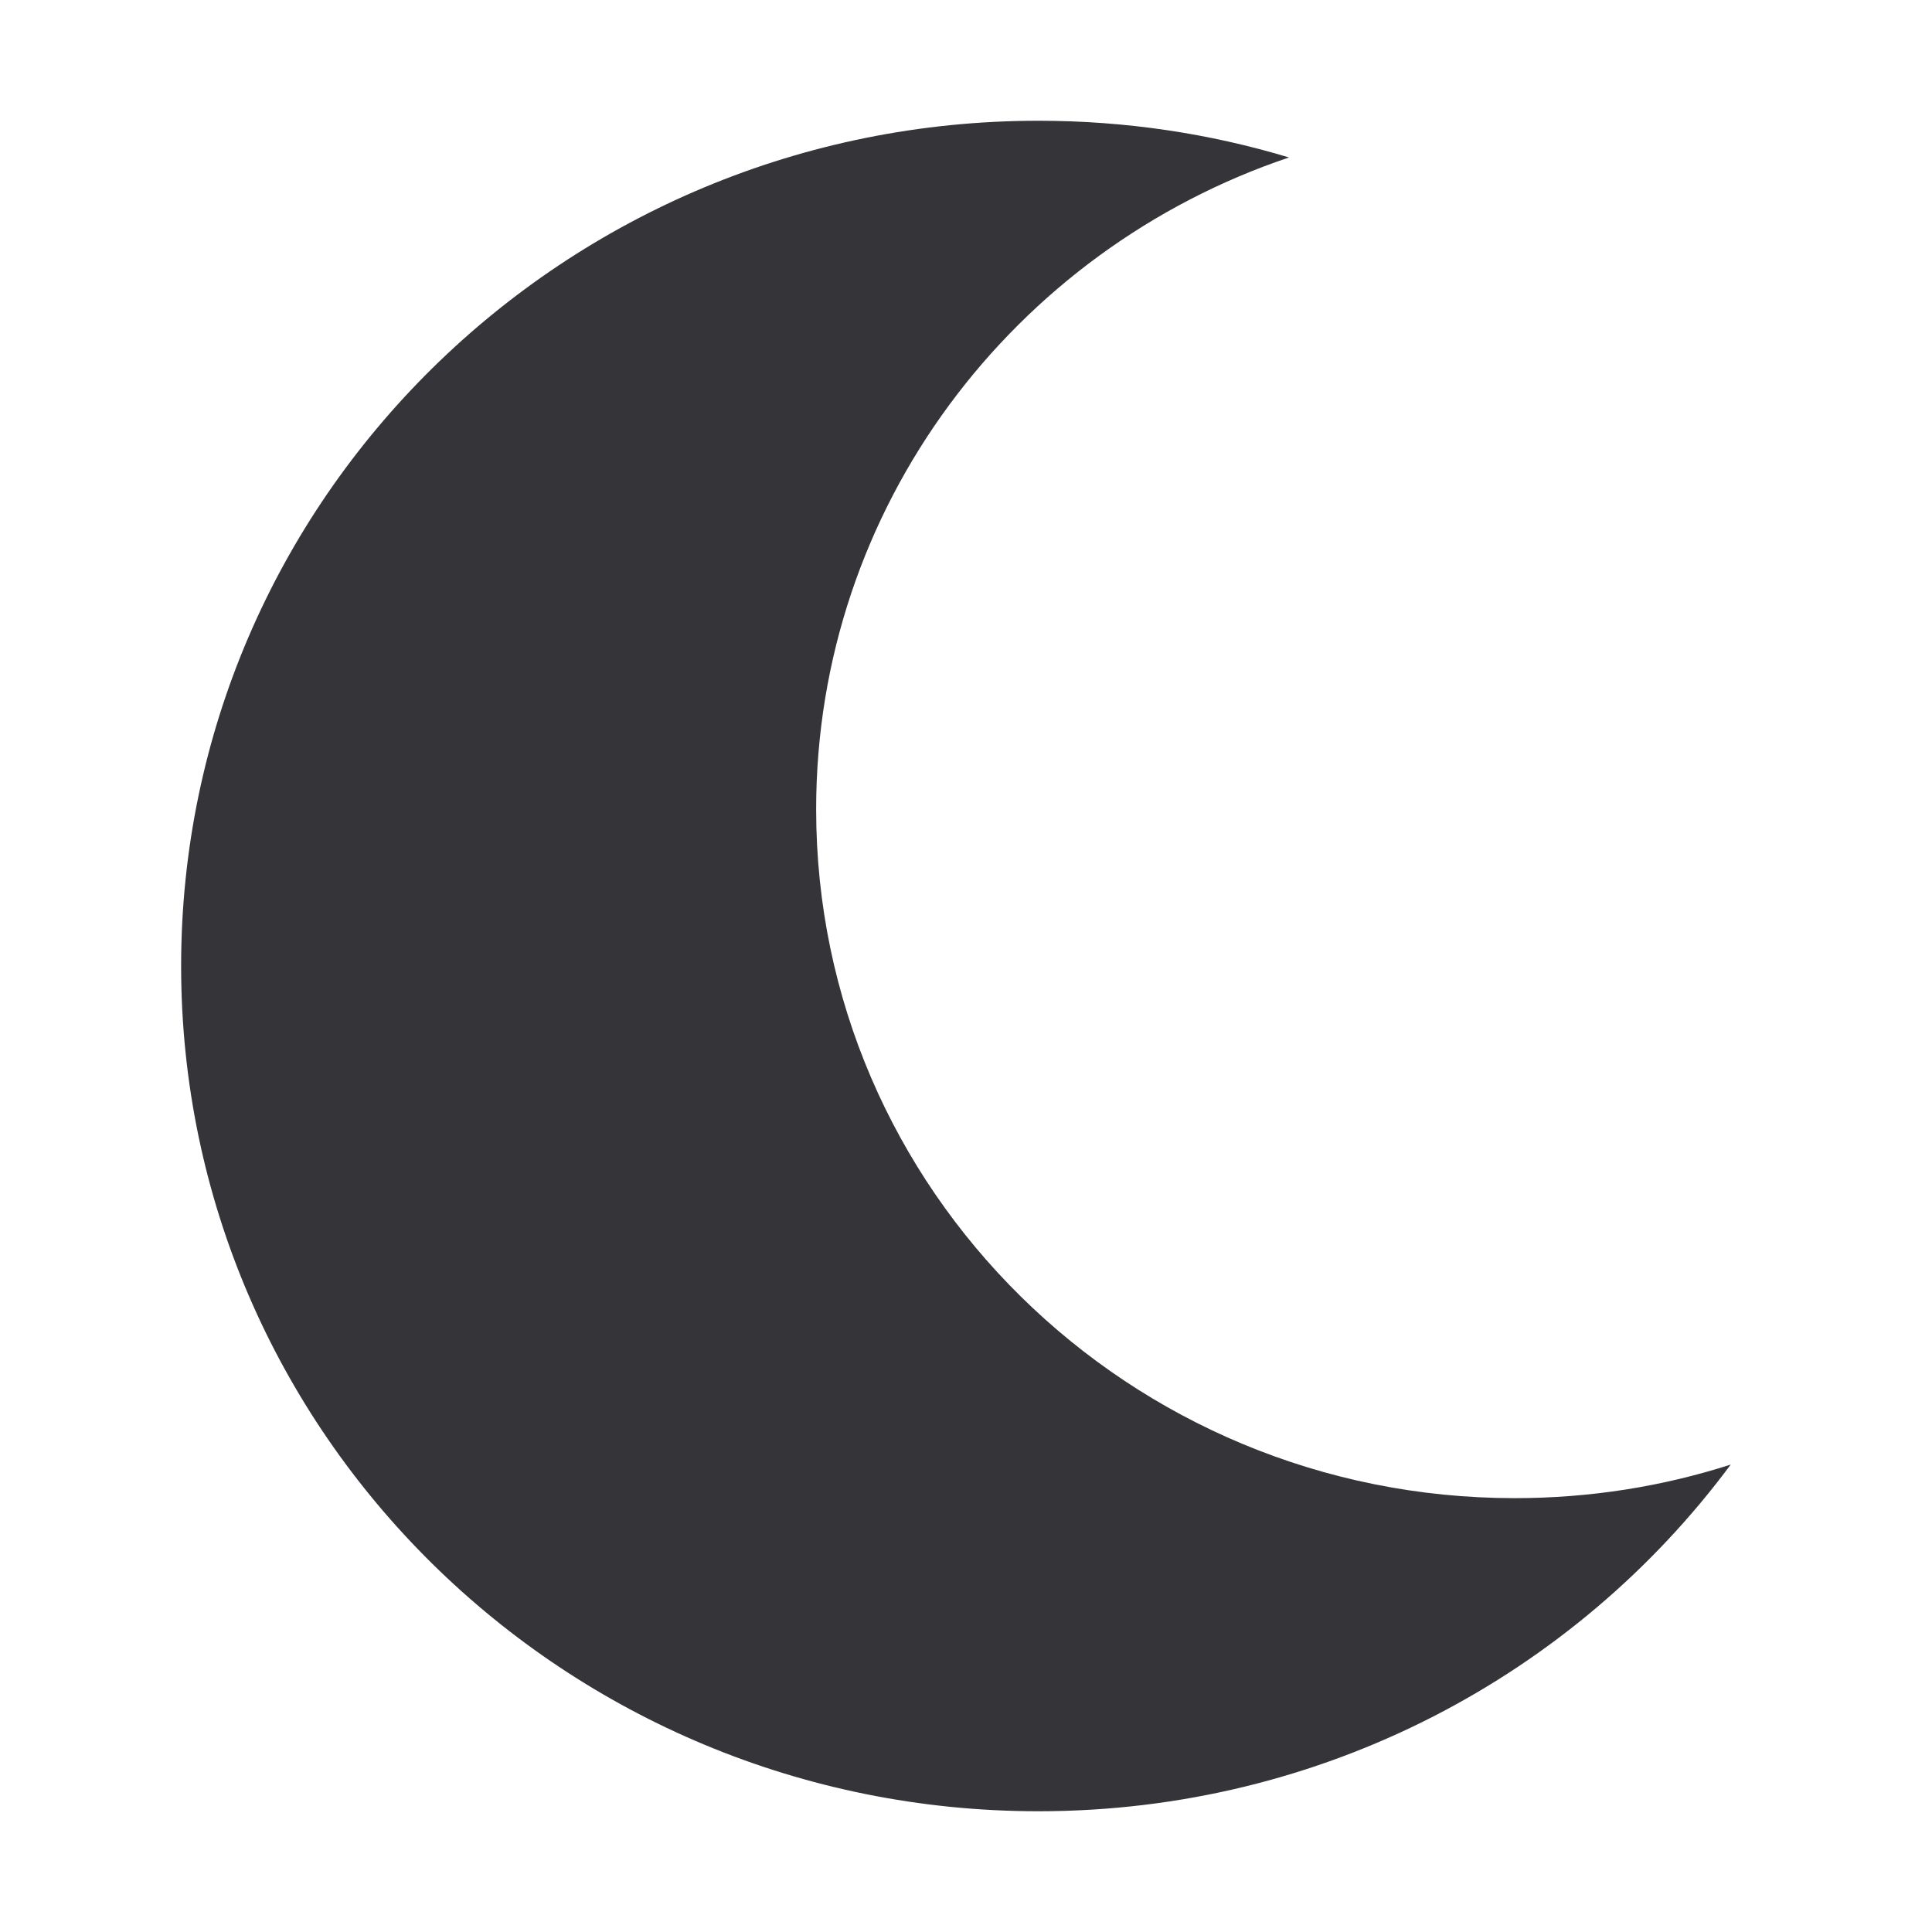
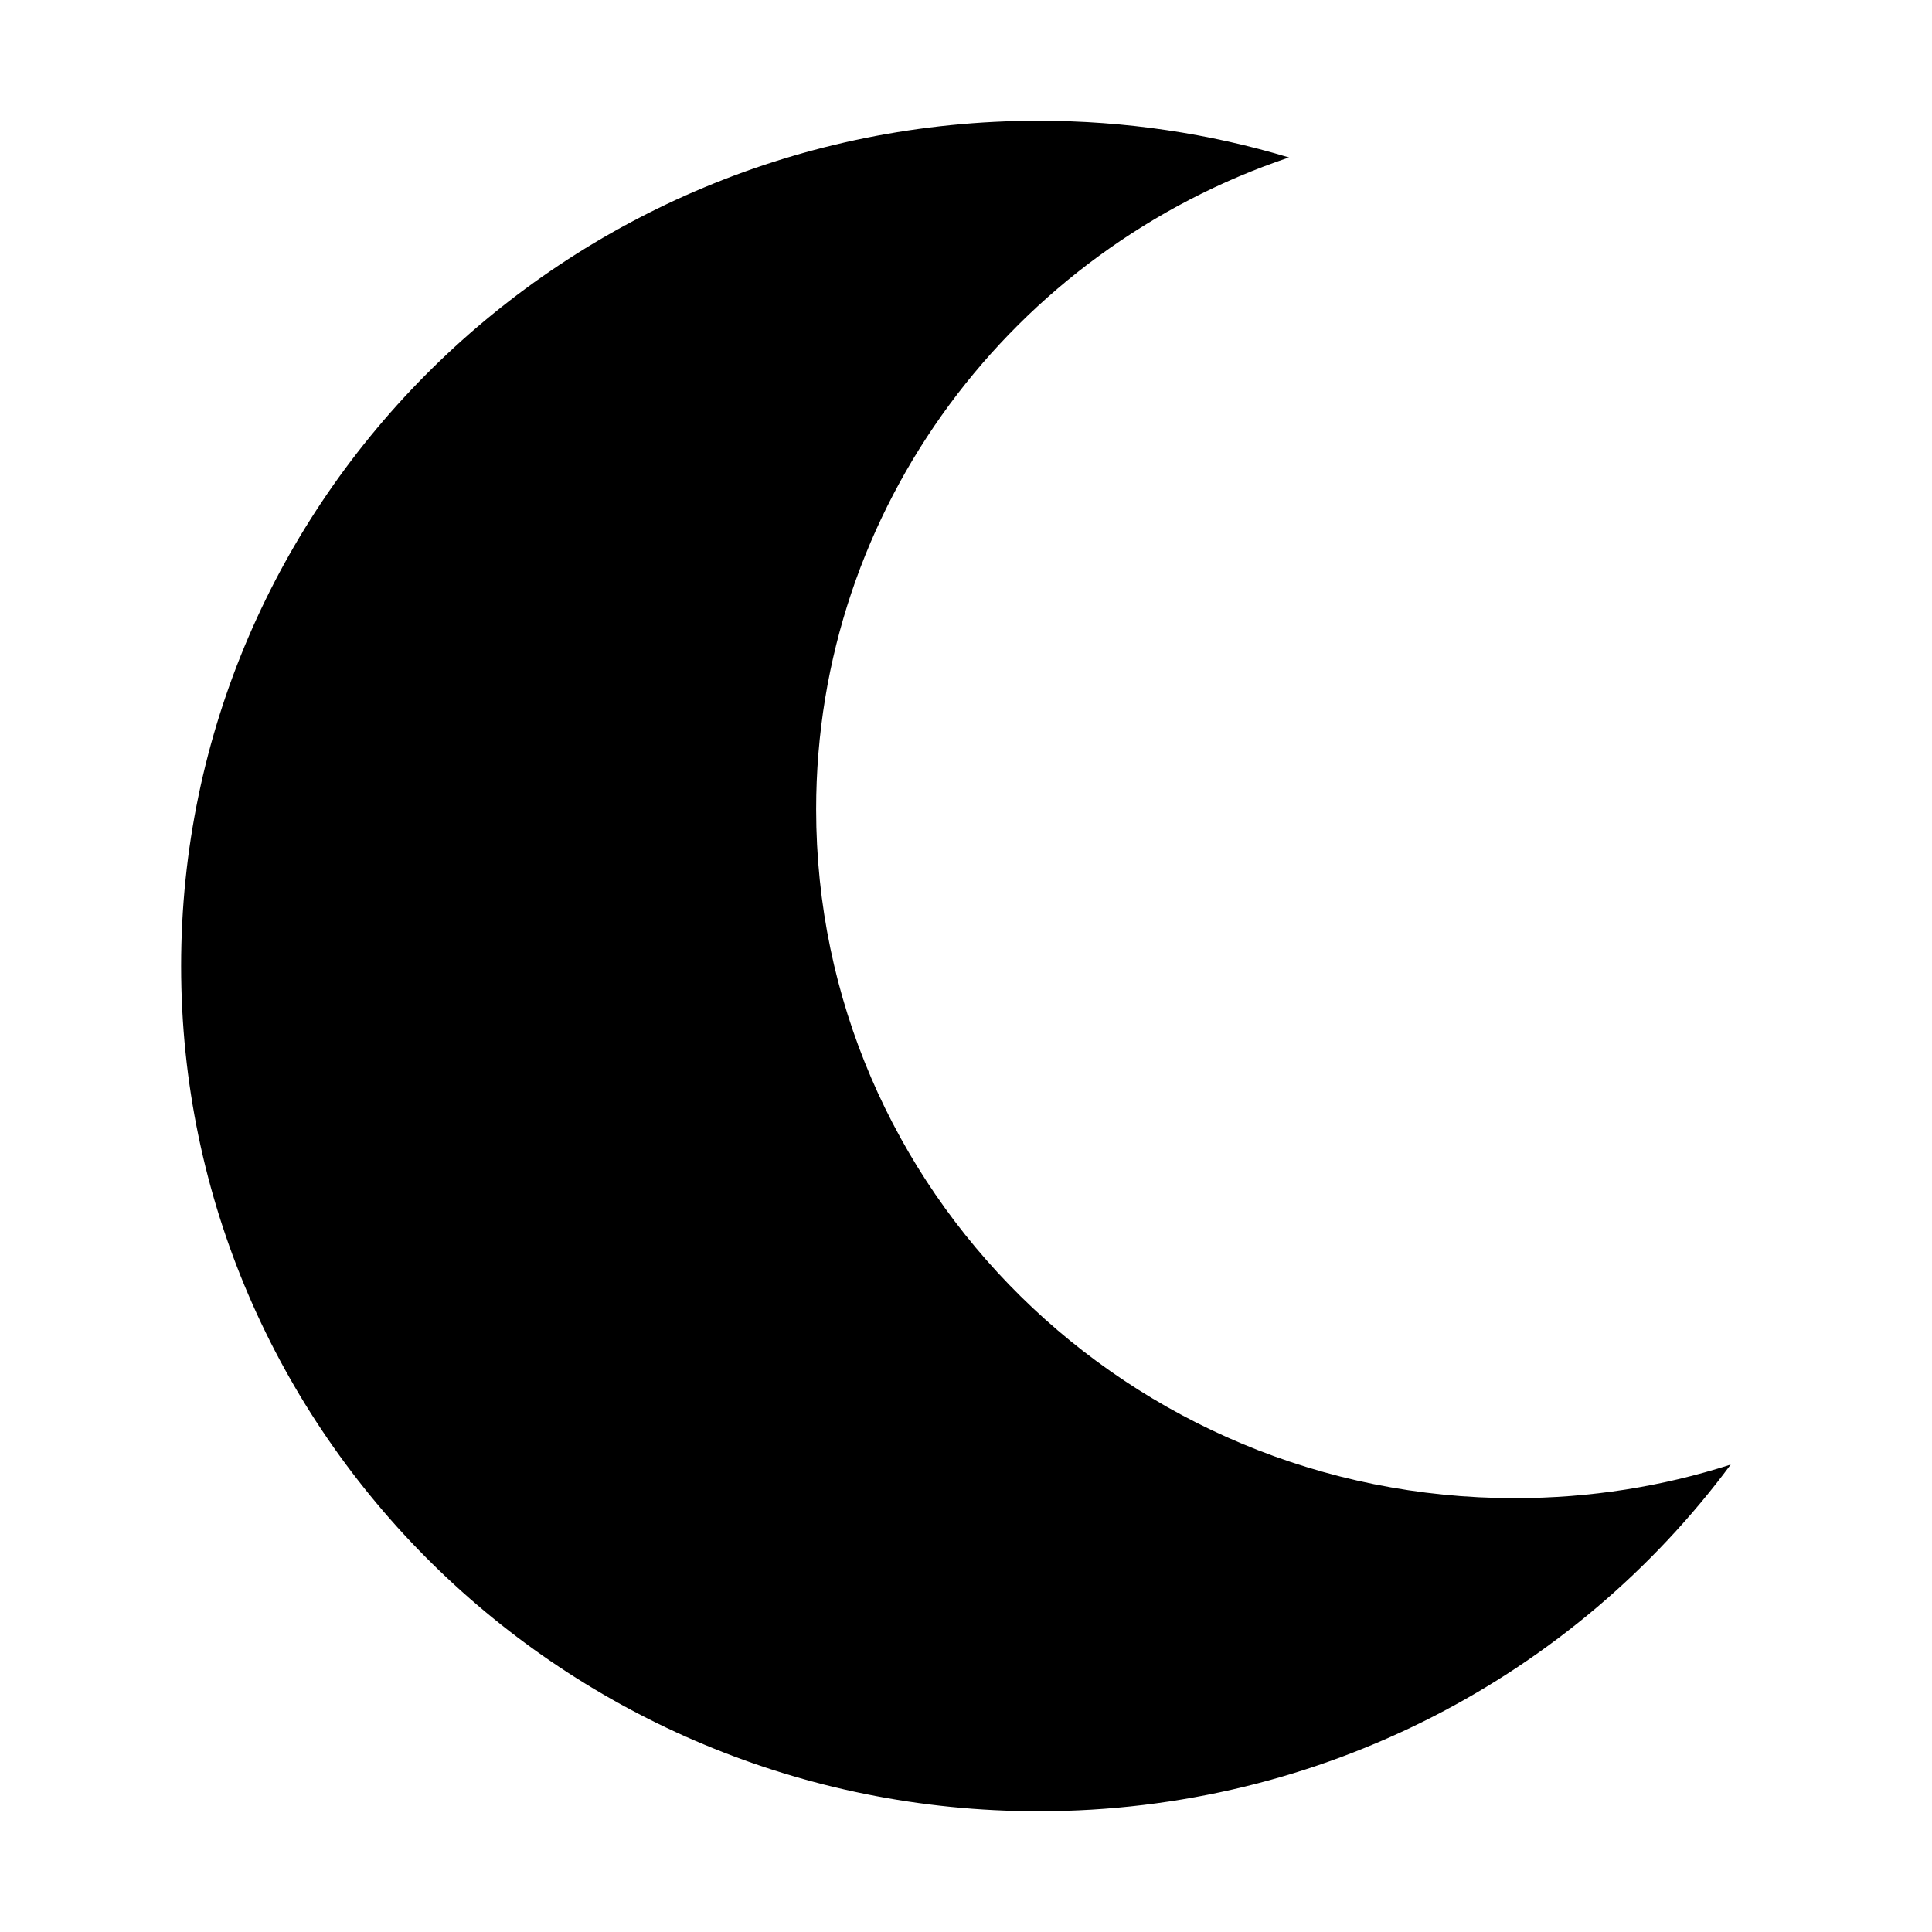
<svg xmlns="http://www.w3.org/2000/svg" width="16" height="16" viewBox="0 0 16 16">
-   <path fill="#353438" fill-rule="evenodd" d="M8.6,1 C9.322,1 10.019,1.106 10.675,1.304 C8.397,2.07 6.759,4.198 6.759,6.703 C6.759,9.854 9.349,12.407 12.544,12.407 C13.169,12.407 13.77,12.31 14.333,12.129 C13.042,13.87 10.955,15 8.6,15 C4.679,15 1.5,11.866 1.5,8 C1.5,4.134 4.679,1 8.6,1 Z" />
+   <path d="M8.6,1 C9.322,1 10.019,1.106 10.675,1.304 C8.397,2.07 6.759,4.198 6.759,6.703 C6.759,9.854 9.349,12.407 12.544,12.407 C13.169,12.407 13.77,12.31 14.333,12.129 C13.042,13.87 10.955,15 8.6,15 C4.679,15 1.5,11.866 1.5,8 C1.5,4.134 4.679,1 8.6,1 Z" />
</svg>
